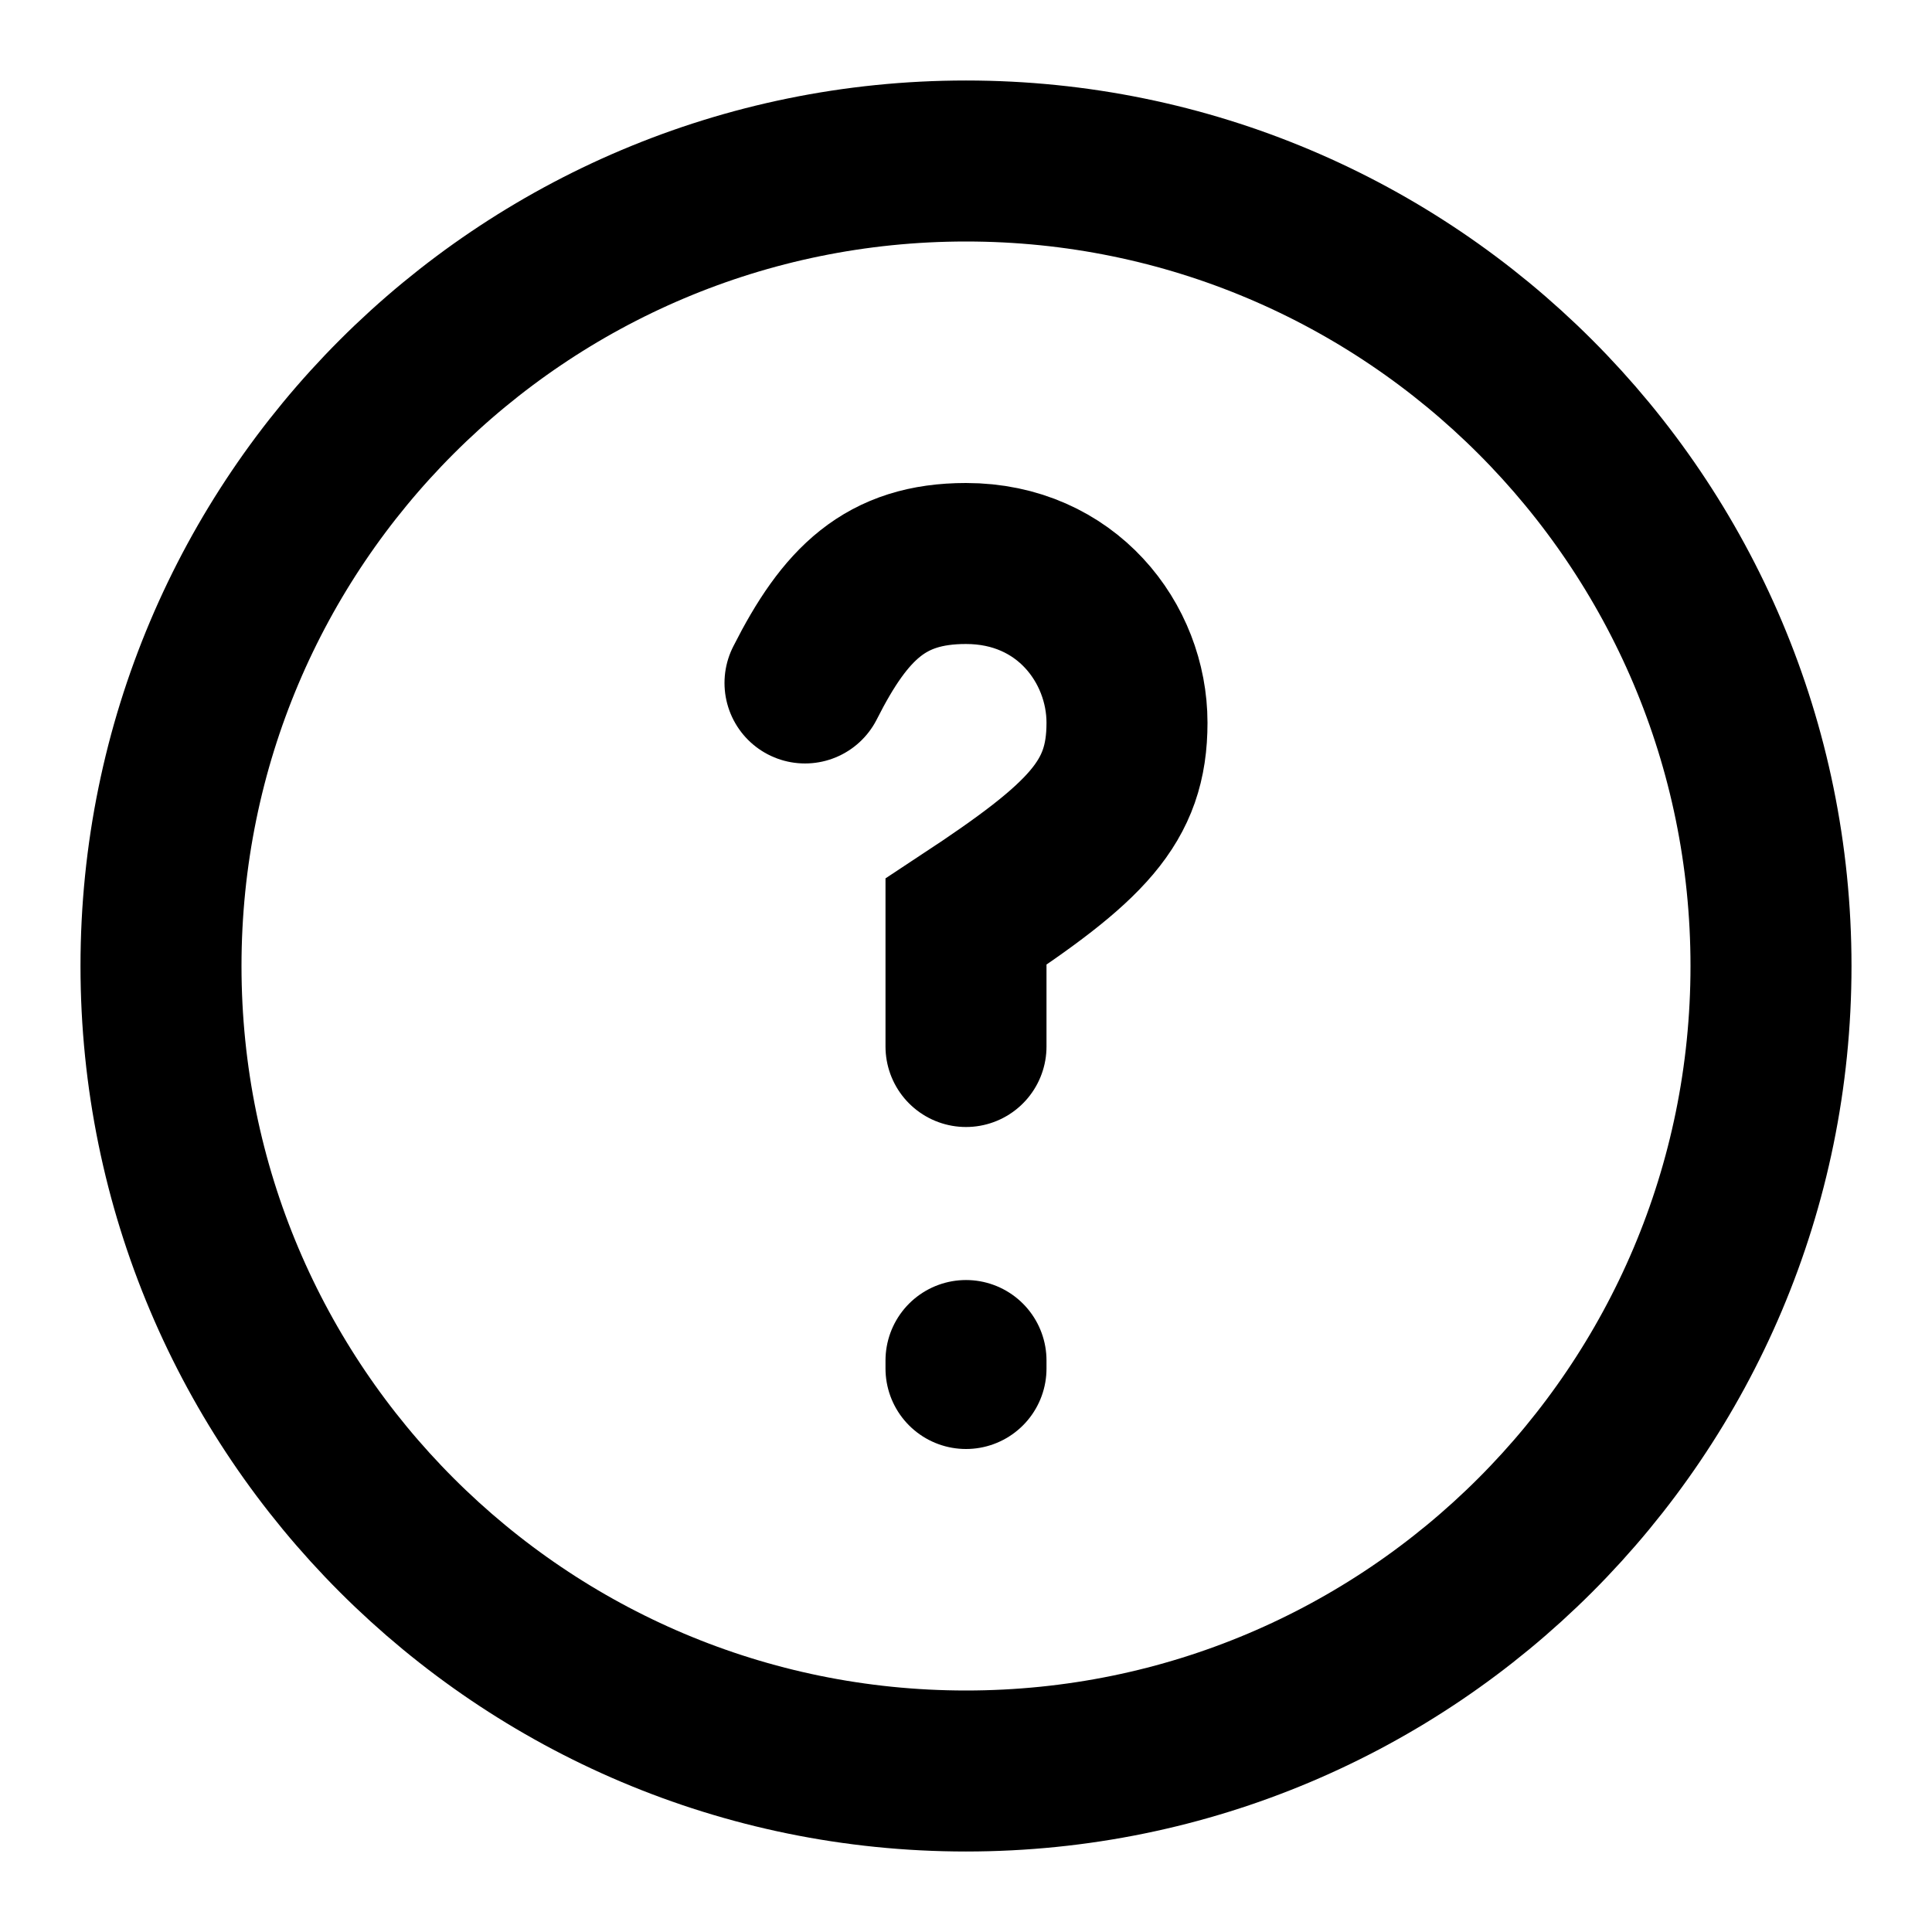
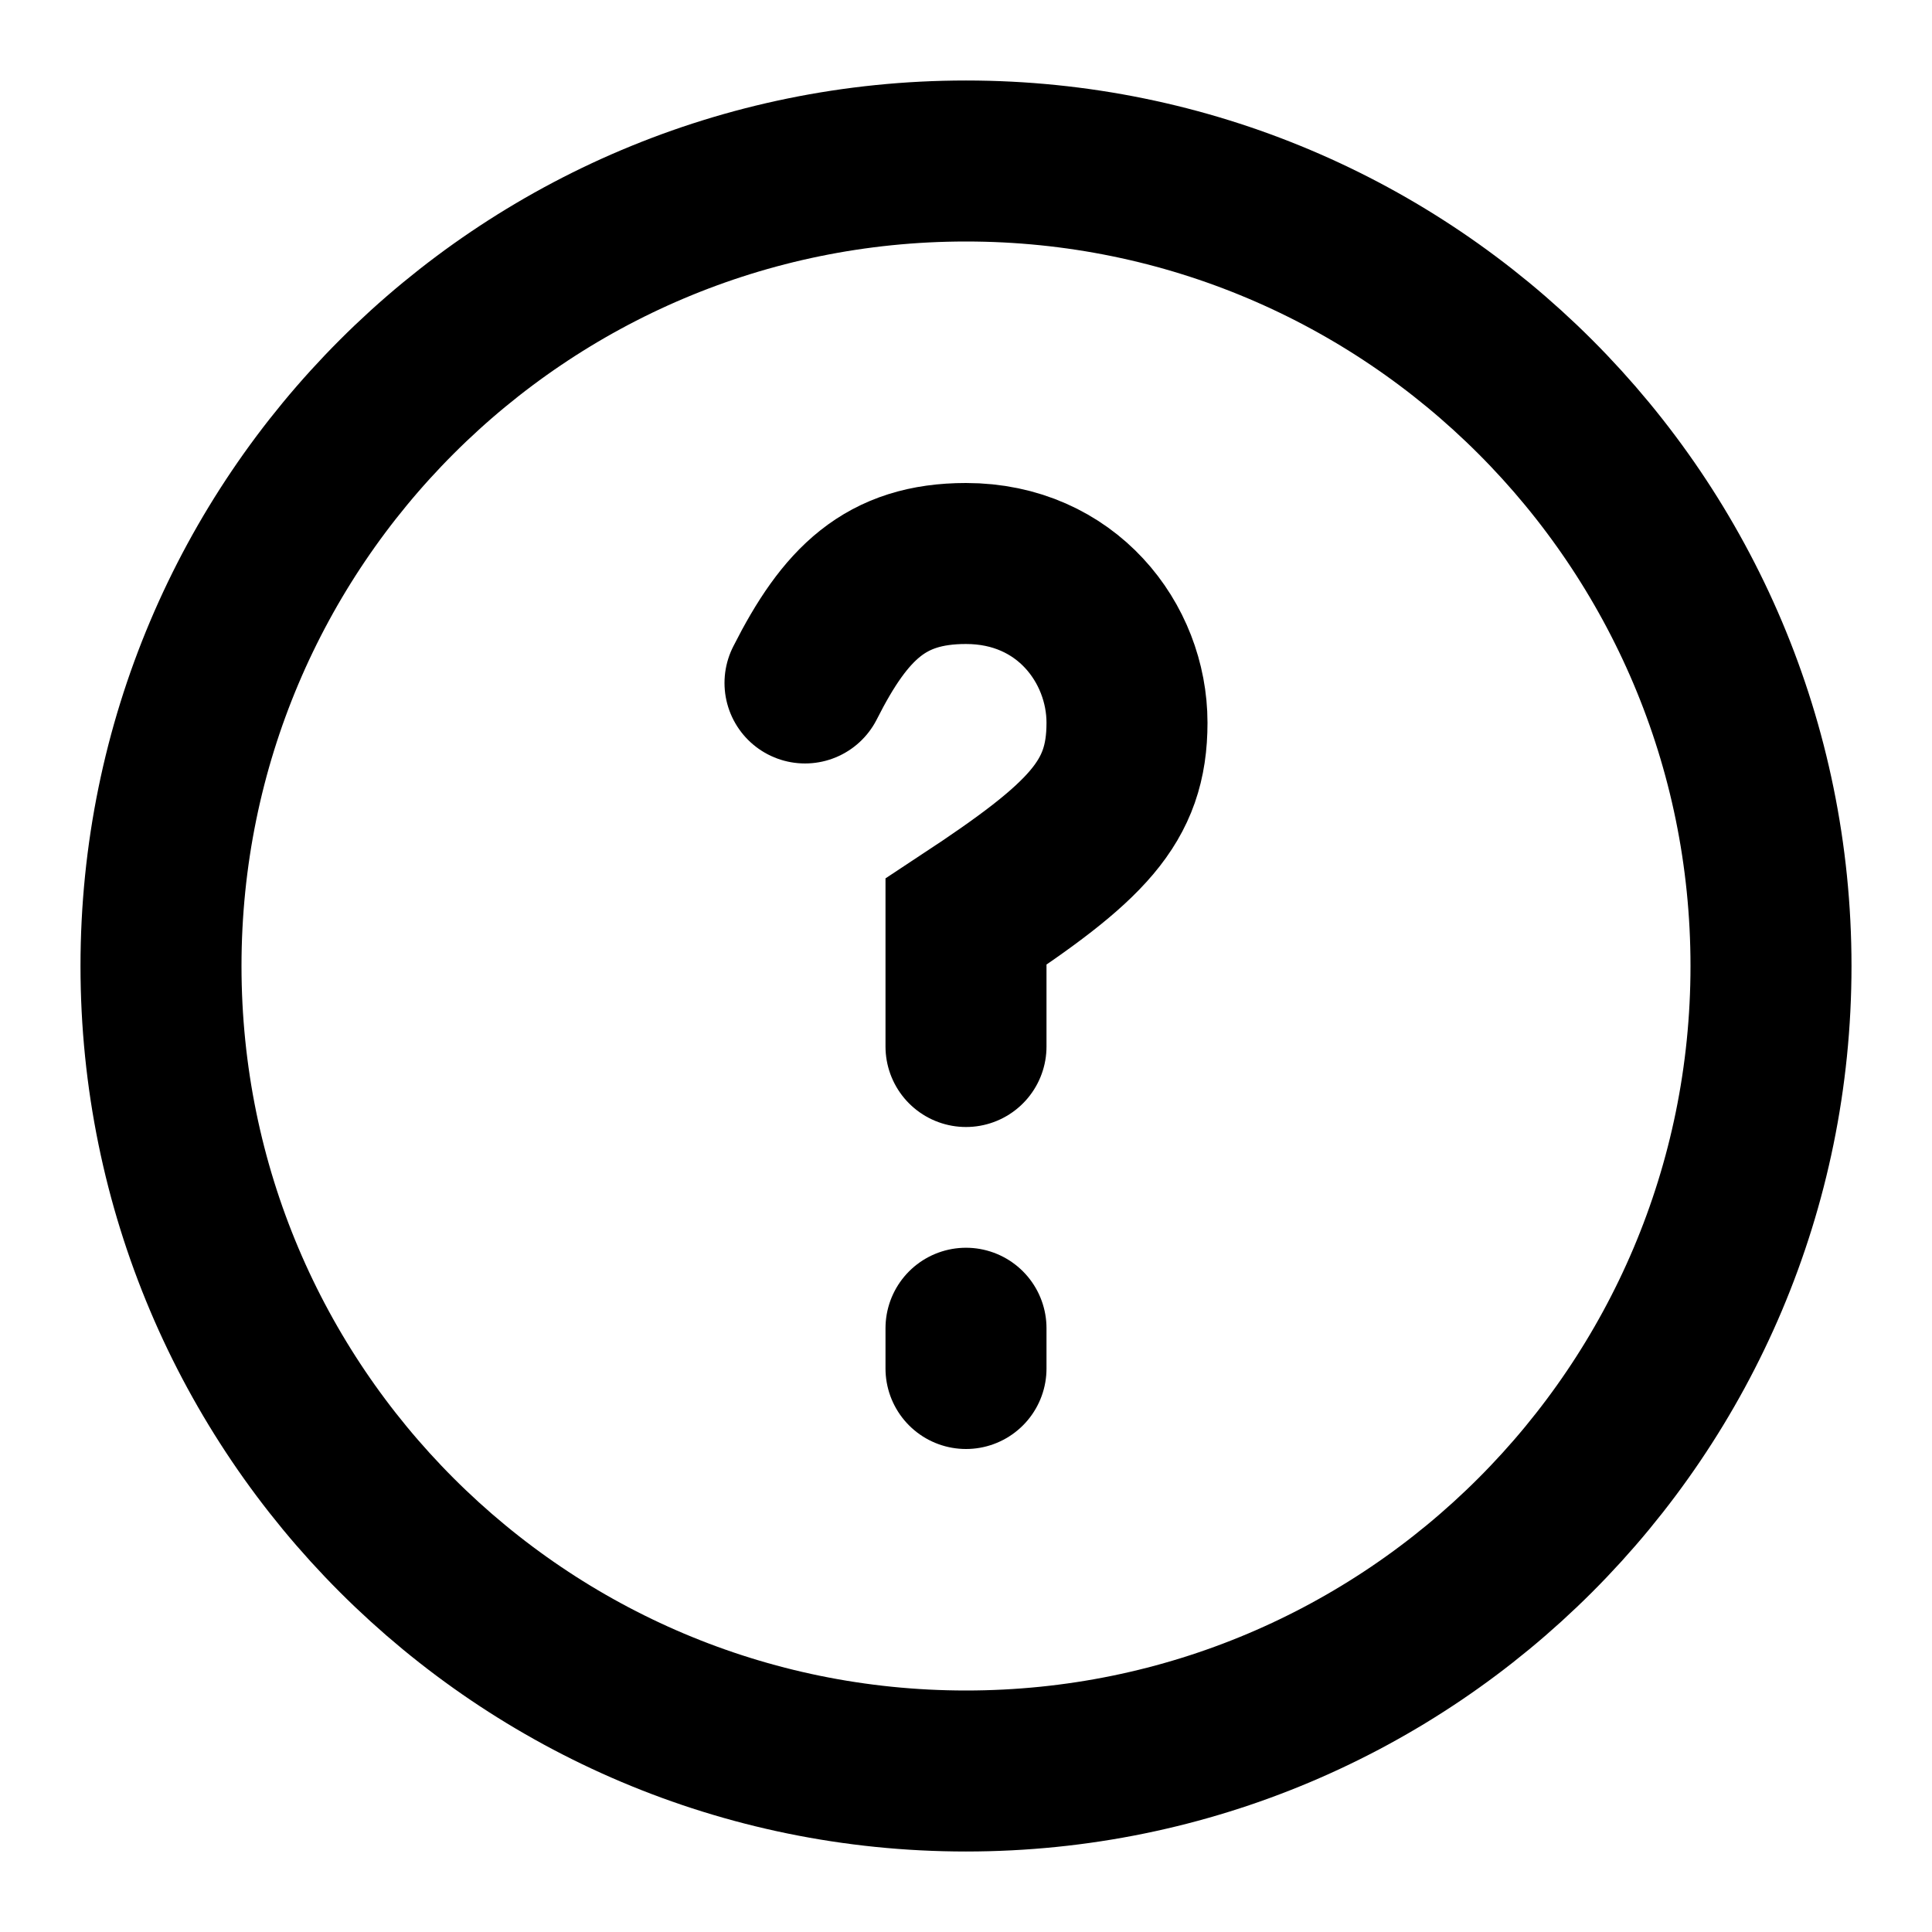
<svg xmlns="http://www.w3.org/2000/svg" width="24" height="24" viewBox="0 0 24 24" fill="none">
  <circle cx="12" cy="12" r="10" stroke="black" stroke-width="2" />
-   <path d="M10 8.484C10.5 7.495 11 7 12 7C13.246 7 14 7.989 14 8.978C14 9.967 13.5 10.461 12 11.45V13M12 16.901V17" stroke="black" stroke-width="2" stroke-linecap="round" />
+   <path d="M10 8.484C10.5 7.495 11 7 12 7C13.246 7 14 7.989 14 8.978C14 9.967 13.5 10.461 12 11.45V13M12 16.5V17" stroke="black" stroke-width="2" stroke-linecap="round" />
</svg>
